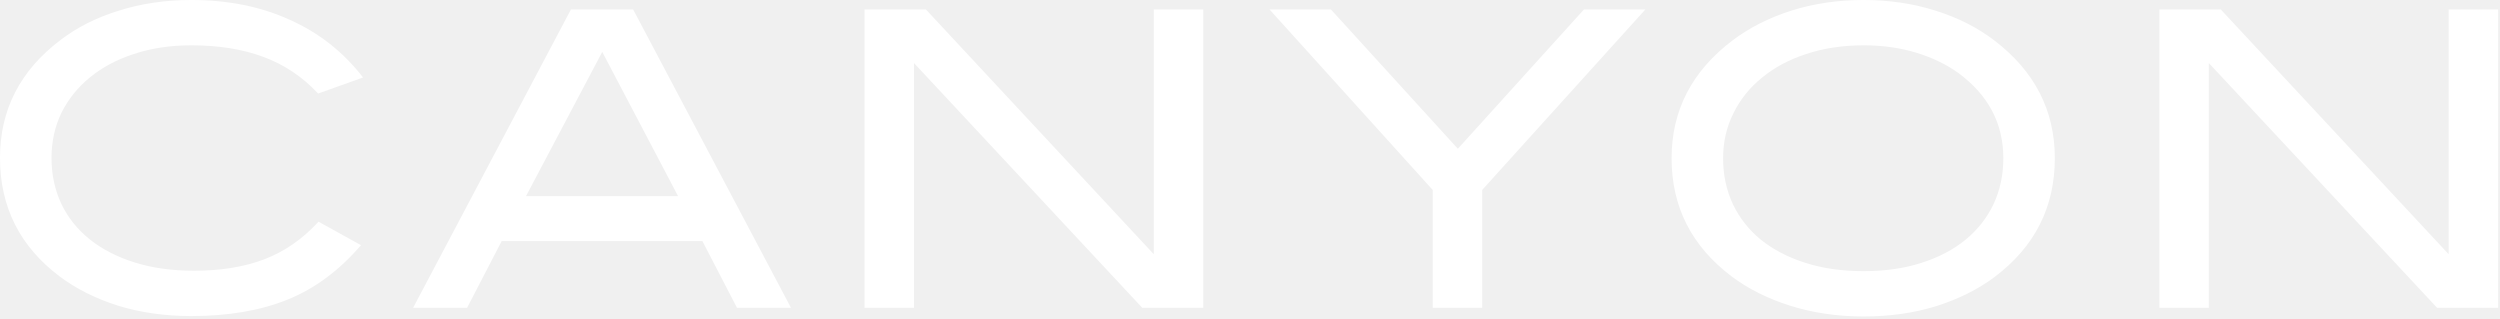
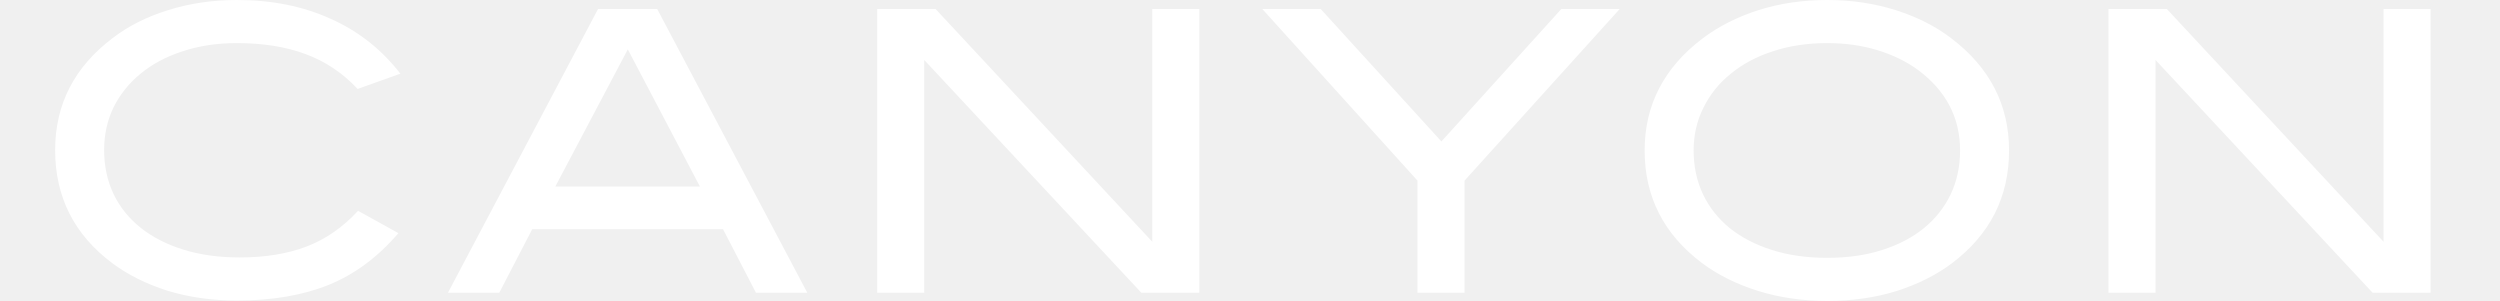
- <svg xmlns="http://www.w3.org/2000/svg" width="910" height="116" viewBox="0 0 910 116" fill="none">
-   <path d="M115.799 34.047C110.099 27.947 103.449 23.497 95.849 20.697C88.349 17.897 79.599 16.497 69.599 16.497C61.999 16.497 55.049 17.547 48.749 19.647C42.549 21.647 37.199 24.497 32.699 28.197C28.299 31.797 24.849 36.097 22.349 41.097C19.949 46.097 18.749 51.547 18.749 57.447C18.749 63.547 19.949 69.147 22.349 74.247C24.749 79.247 28.199 83.547 32.699 87.147C37.199 90.747 42.649 93.547 49.049 95.547C55.449 97.547 62.649 98.547 70.649 98.547C80.449 98.547 88.999 97.147 96.299 94.347C103.599 91.547 110.149 86.997 115.949 80.697L131.399 89.247C123.499 98.447 114.599 105.047 104.699 109.047C94.799 113.047 83.099 115.047 69.599 115.047C60.099 115.047 51.249 113.797 43.049 111.297C34.849 108.697 27.749 105.147 21.749 100.647C7.249 89.747 -0.001 75.347 -0.001 57.447C-0.001 39.947 7.349 25.647 22.049 14.547C28.049 9.947 35.099 6.397 43.199 3.897C51.399 1.297 60.199 -0.003 69.599 -0.003C82.999 -0.003 94.949 2.397 105.449 7.197C116.049 11.897 124.949 18.897 132.149 28.197L115.799 34.047ZM219.218 18.897L191.468 71.397H246.818L219.218 18.897ZM268.268 112.047L255.668 87.747H182.618L170.018 112.047H150.368L207.818 3.447H230.468L287.918 112.047H268.268ZM415.786 112.047L332.686 22.947V112.047H314.686V3.447H337.036L419.986 92.547V3.447H437.986V112.047H415.786ZM539.51 69.147V112.047H521.51V69.147L462.11 3.447H484.46L530.66 54.147L576.56 3.447H598.91L539.51 69.147ZM729.209 57.597C729.209 44.997 723.809 34.697 713.009 26.697C708.609 23.497 703.459 20.997 697.559 19.197C691.659 17.397 685.259 16.497 678.359 16.497C670.759 16.497 663.809 17.547 657.509 19.647C651.309 21.647 645.959 24.497 641.459 28.197C636.959 31.797 633.459 36.147 630.959 41.247C628.459 46.247 627.209 51.697 627.209 57.597C627.209 63.697 628.409 69.297 630.809 74.397C633.209 79.397 636.609 83.697 641.009 87.297C645.509 90.897 650.909 93.697 657.209 95.697C663.509 97.697 670.559 98.697 678.359 98.697C686.159 98.697 693.159 97.697 699.359 95.697C705.659 93.697 711.009 90.897 715.409 87.297C719.809 83.697 723.209 79.397 725.609 74.397C728.009 69.297 729.209 63.697 729.209 57.597ZM747.959 57.597C747.959 75.397 740.659 89.797 726.059 100.797C720.059 105.297 712.959 108.847 704.759 111.447C696.659 113.947 687.859 115.197 678.359 115.197C668.859 115.197 659.959 113.897 651.659 111.297C643.459 108.697 636.359 105.147 630.359 100.647C615.759 89.647 608.459 75.297 608.459 57.597C608.459 40.197 615.859 25.897 630.659 14.697C636.759 10.097 643.859 6.497 651.959 3.897C660.159 1.297 668.959 -0.003 678.359 -0.003C687.659 -0.003 696.409 1.297 704.609 3.897C712.809 6.497 719.909 10.097 725.909 14.697C740.609 25.897 747.959 40.197 747.959 57.597ZM887.114 112.047L804.014 22.947V112.047H786.014V3.447H808.364L891.314 92.547V3.447H909.314V112.047H887.114Z" fill="white" />
+ <svg xmlns="http://www.w3.org/2000/svg" width="1595" height="192" viewBox="0 0 1595 192" fill="none">
+   <path d="M228.181 56.75C218.681 46.583 207.597 39.167 194.931 34.5C182.431 29.833 167.847 27.5 151.181 27.5C138.514 27.5 126.931 29.25 116.431 32.75C106.097 36.083 97.181 40.833 89.681 47C82.347 53 76.597 60.167 72.431 68.5C68.431 76.833 66.431 85.917 66.431 95.75C66.431 105.917 68.431 115.25 72.431 123.75C76.431 132.083 82.181 139.25 89.681 145.25C97.181 151.25 106.264 155.917 116.931 159.25C127.597 162.583 139.597 164.25 152.931 164.25C169.264 164.25 183.514 161.917 195.681 157.25C207.847 152.583 218.764 145 228.431 134.5L254.181 148.75C241.014 164.083 226.181 175.083 209.681 181.75C193.181 188.417 173.681 191.75 151.181 191.75C135.347 191.75 120.597 189.667 106.931 185.5C93.264 181.167 81.431 175.25 71.431 167.75C47.264 149.583 35.181 125.583 35.181 95.75C35.181 66.583 47.431 42.75 71.931 24.25C81.931 16.583 93.681 10.667 107.181 6.5C120.847 2.167 135.514 -9.65595e-06 151.181 -9.65595e-06C173.514 -9.65595e-06 193.431 4 210.931 12C228.597 19.833 243.431 31.5 255.431 47L228.181 56.75ZM400.546 31.5L354.296 119H446.546L400.546 31.5ZM482.296 186.75L461.296 146.25H339.546L318.546 186.75H285.796L381.546 5.75H419.296L515.046 186.75H482.296ZM728.159 186.75L589.659 38.25V186.75H559.659V5.75H596.909L735.159 154.25V5.75H765.159V186.75H728.159ZM934.366 115.25V186.75H904.366V115.25L805.366 5.75H842.616L919.616 90.25L996.116 5.75H1033.37L934.366 115.25ZM1250.53 96C1250.53 75 1241.53 57.833 1223.53 44.5C1216.2 39.167 1207.61 35 1197.78 32C1187.95 29 1177.28 27.5 1165.78 27.5C1153.11 27.5 1141.53 29.25 1131.03 32.75C1120.7 36.083 1111.78 40.833 1104.28 47C1096.78 53 1090.95 60.25 1086.78 68.75C1082.61 77.083 1080.53 86.167 1080.53 96C1080.53 106.167 1082.53 115.5 1086.53 124C1090.53 132.333 1096.2 139.5 1103.53 145.5C1111.03 151.5 1120.03 156.167 1130.53 159.5C1141.03 162.833 1152.78 164.5 1165.78 164.5C1178.78 164.5 1190.45 162.833 1200.78 159.5C1211.28 156.167 1220.2 151.5 1227.53 145.5C1234.86 139.5 1240.53 132.333 1244.53 124C1248.53 115.5 1250.53 106.167 1250.53 96ZM1281.78 96C1281.78 125.667 1269.61 149.667 1245.28 168C1235.28 175.5 1223.45 181.417 1209.78 185.75C1196.28 189.917 1181.61 192 1165.78 192C1149.95 192 1135.11 189.833 1121.28 185.5C1107.61 181.167 1095.78 175.25 1085.78 167.75C1061.45 149.417 1049.28 125.5 1049.28 96C1049.28 67 1061.61 43.167 1086.28 24.5C1096.45 16.833 1108.28 10.833 1121.78 6.5C1135.45 2.167 1150.11 -9.65595e-06 1165.78 -9.65595e-06C1181.28 -9.65595e-06 1195.86 2.167 1209.53 6.5C1223.2 10.833 1235.03 16.833 1245.03 24.5C1269.53 43.167 1281.78 67 1281.78 96ZM1513.71 186.75L1375.21 38.25V186.75H1345.21V5.75H1382.46L1520.71 154.25V5.75H1550.71V186.75H1513.71Z" fill="white" />
</svg>
